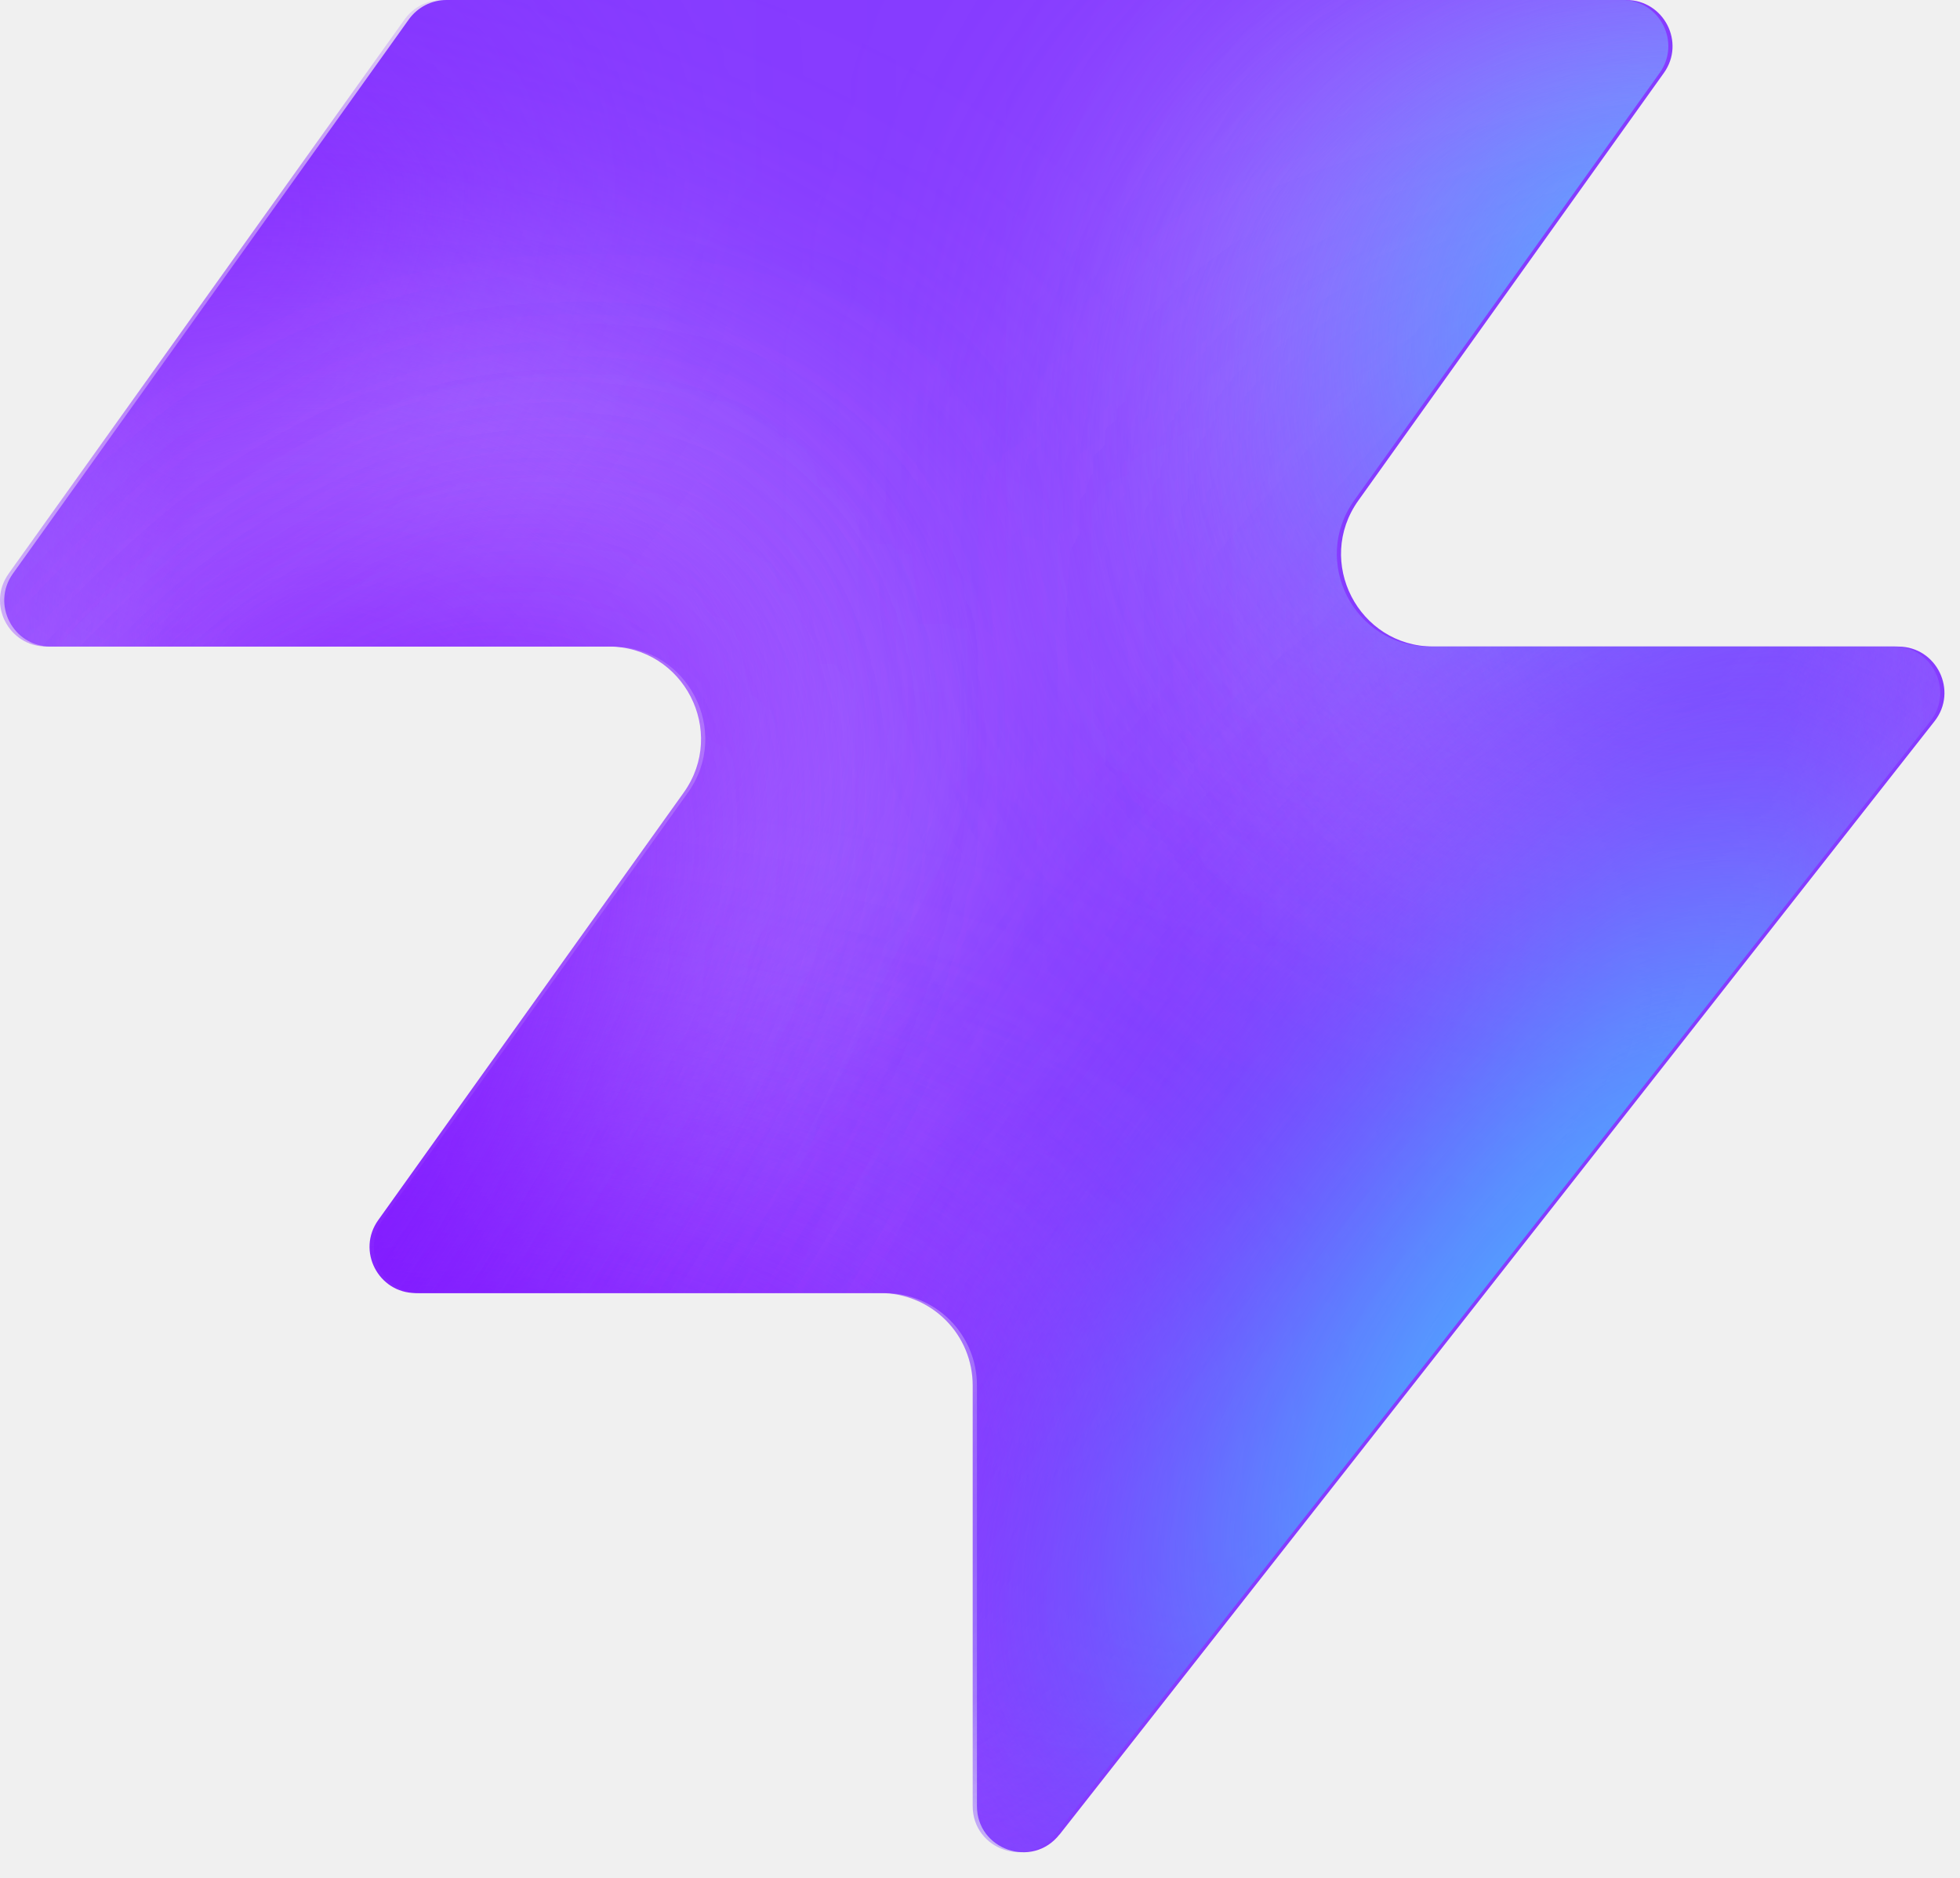
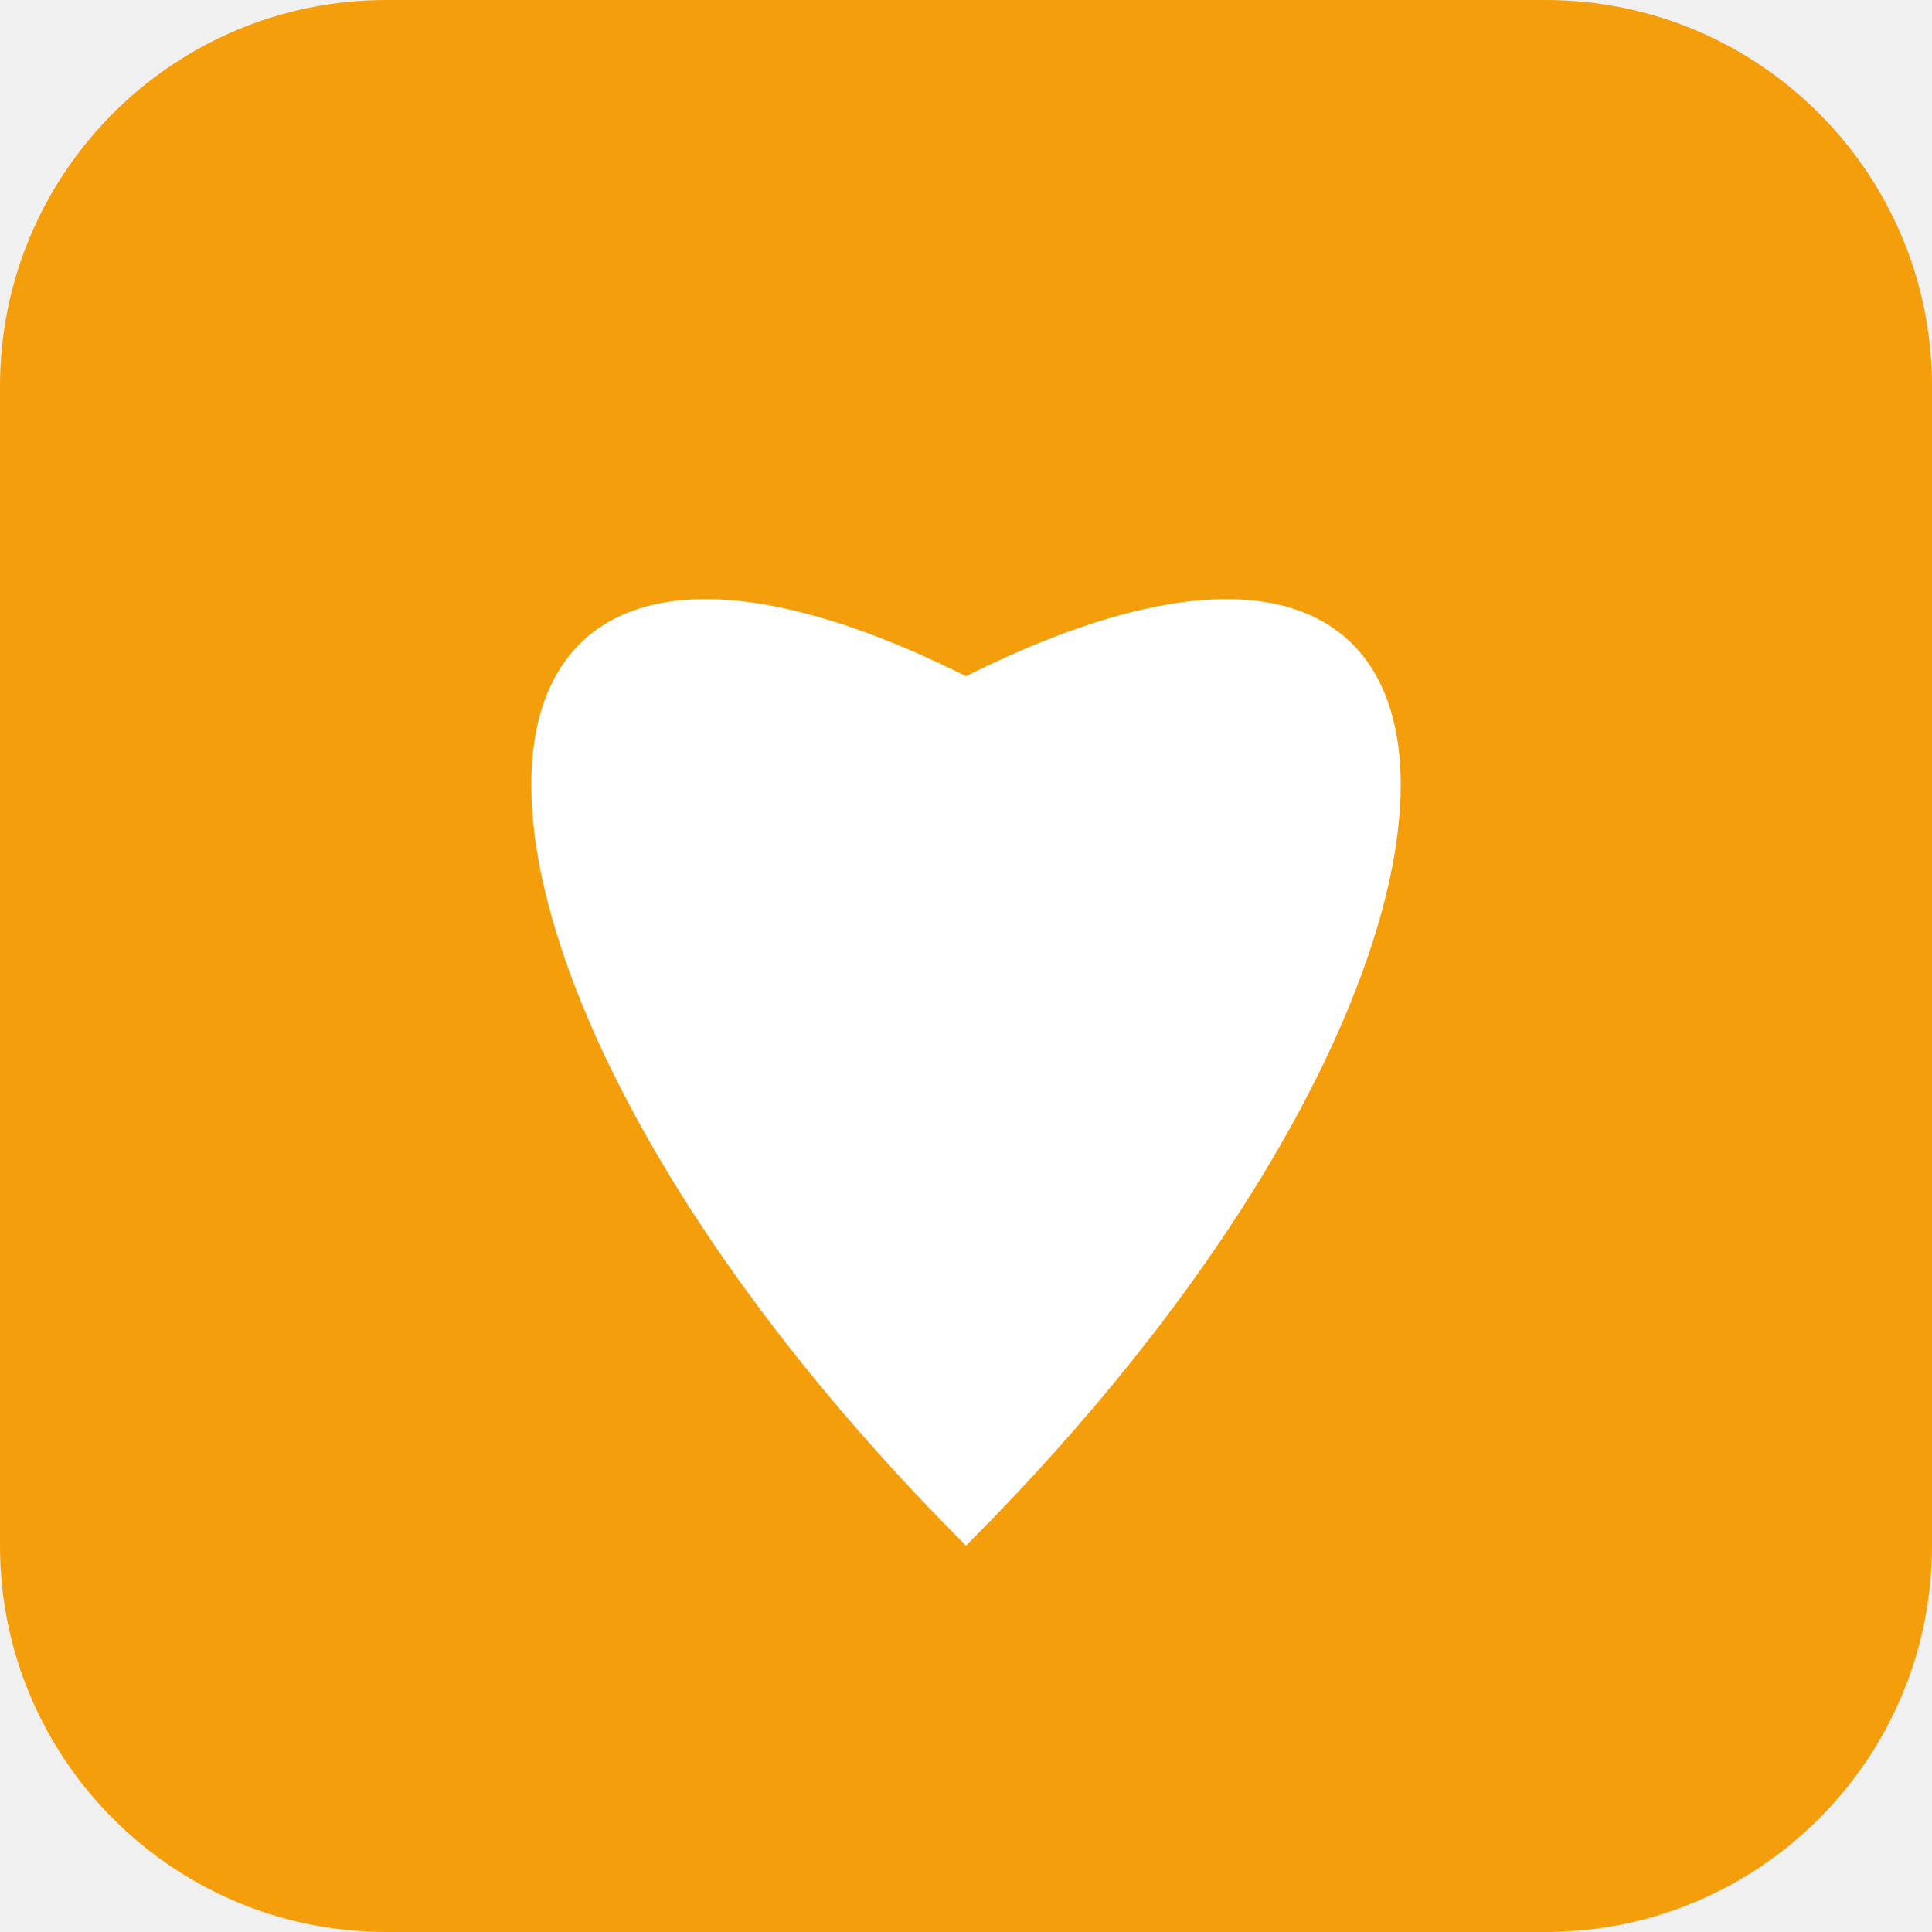
- <svg xmlns="http://www.w3.org/2000/svg" width="48" height="46" fill="none" viewBox="0 0 48 46">
-   <path fill="#863bff" d="M25.946 44.938c-.664.845-2.021.375-2.021-.698V33.937a2.26 2.26 0 0 0-2.262-2.262H10.287c-.92 0-1.456-1.04-.92-1.788l7.48-10.471c1.07-1.497 0-3.578-1.842-3.578H1.237c-.92 0-1.456-1.04-.92-1.788L10.013.474c.214-.297.556-.474.92-.474h28.894c.92 0 1.456 1.04.92 1.788l-7.48 10.471c-1.07 1.498 0 3.579 1.842 3.579h11.377c.943 0 1.473 1.088.89 1.83L25.947 44.94z" style="fill:#863bff;fill:color(display-p3 .525 .23 1);fill-opacity:1" />
-   <mask id="a" width="48" height="46" x="0" y="0" maskUnits="userSpaceOnUse" style="mask-type:alpha">
-     <path fill="#000" d="M25.842 44.938c-.664.844-2.021.375-2.021-.698V33.937a2.26 2.26 0 0 0-2.262-2.262H10.183c-.92 0-1.456-1.04-.92-1.788l7.48-10.471c1.07-1.498 0-3.579-1.842-3.579H1.133c-.92 0-1.456-1.04-.92-1.787L9.91.473c.214-.297.556-.474.92-.474h28.894c.92 0 1.456 1.04.92 1.788l-7.48 10.471c-1.07 1.498 0 3.578 1.842 3.578h11.377c.943 0 1.473 1.088.89 1.832L25.843 44.94z" style="fill:#000;fill-opacity:1" />
-   </mask>
-   <g mask="url(#a)">
-     <g filter="url(#b)">
-       <ellipse cx="5.508" cy="14.704" fill="#ede6ff" rx="5.508" ry="14.704" style="fill:#ede6ff;fill:color(display-p3 .927 .903 1);fill-opacity:1" transform="matrix(.00324 1 1 -.00324 -4.47 31.516)" />
-     </g>
-     <g filter="url(#c)">
-       <ellipse cx="10.399" cy="29.851" fill="#ede6ff" rx="10.399" ry="29.851" style="fill:#ede6ff;fill:color(display-p3 .927 .903 1);fill-opacity:1" transform="matrix(.00324 1 1 -.00324 -39.328 7.883)" />
-     </g>
-     <g filter="url(#d)">
-       <ellipse cx="5.508" cy="30.487" fill="#7e14ff" rx="5.508" ry="30.487" style="fill:#7e14ff;fill:color(display-p3 .492 .077 1);fill-opacity:1" transform="rotate(89.814 -25.913 -14.639)scale(1 -1)" />
-     </g>
-     <g filter="url(#e)">
-       <ellipse cx="5.508" cy="30.599" fill="#7e14ff" rx="5.508" ry="30.599" style="fill:#7e14ff;fill:color(display-p3 .492 .077 1);fill-opacity:1" transform="rotate(89.814 -32.644 -3.334)scale(1 -1)" />
-     </g>
-     <g filter="url(#f)">
-       <ellipse cx="5.508" cy="30.599" fill="#7e14ff" rx="5.508" ry="30.599" style="fill:#7e14ff;fill:color(display-p3 .492 .077 1);fill-opacity:1" transform="matrix(.00324 1 1 -.00324 -34.34 30.47)" />
-     </g>
-     <g filter="url(#g)">
-       <ellipse cx="14.072" cy="22.078" fill="#ede6ff" rx="14.072" ry="22.078" style="fill:#ede6ff;fill:color(display-p3 .927 .903 1);fill-opacity:1" transform="rotate(93.35 24.506 48.493)scale(-1 1)" />
-     </g>
-     <g filter="url(#h)">
-       <ellipse cx="3.47" cy="21.501" fill="#7e14ff" rx="3.47" ry="21.501" style="fill:#7e14ff;fill:color(display-p3 .492 .077 1);fill-opacity:1" transform="rotate(89.009 28.708 47.59)scale(-1 1)" />
-     </g>
-     <g filter="url(#i)">
-       <ellipse cx="3.47" cy="21.501" fill="#7e14ff" rx="3.47" ry="21.501" style="fill:#7e14ff;fill:color(display-p3 .492 .077 1);fill-opacity:1" transform="rotate(89.009 28.708 47.59)scale(-1 1)" />
-     </g>
-     <g filter="url(#j)">
-       <ellipse cx=".387" cy="8.972" fill="#7e14ff" rx="4.407" ry="29.108" style="fill:#7e14ff;fill:color(display-p3 .492 .077 1);fill-opacity:1" transform="rotate(39.51 .387 8.972)" />
-     </g>
-     <g filter="url(#k)">
-       <ellipse cx="47.523" cy="-6.092" fill="#7e14ff" rx="4.407" ry="29.108" style="fill:#7e14ff;fill:color(display-p3 .492 .077 1);fill-opacity:1" transform="rotate(37.892 47.523 -6.092)" />
-     </g>
-     <g filter="url(#l)">
-       <ellipse cx="41.412" cy="6.333" fill="#47bfff" rx="5.971" ry="9.665" style="fill:#47bfff;fill:color(display-p3 .28 .748 1);fill-opacity:1" transform="rotate(37.892 41.412 6.333)" />
-     </g>
-     <g filter="url(#m)">
-       <ellipse cx="-1.879" cy="38.332" fill="#7e14ff" rx="4.407" ry="29.108" style="fill:#7e14ff;fill:color(display-p3 .492 .077 1);fill-opacity:1" transform="rotate(37.892 -1.88 38.332)" />
-     </g>
-     <g filter="url(#n)">
-       <ellipse cx="-1.879" cy="38.332" fill="#7e14ff" rx="4.407" ry="29.108" style="fill:#7e14ff;fill:color(display-p3 .492 .077 1);fill-opacity:1" transform="rotate(37.892 -1.88 38.332)" />
-     </g>
-     <g filter="url(#o)">
-       <ellipse cx="35.651" cy="29.907" fill="#7e14ff" rx="4.407" ry="29.108" style="fill:#7e14ff;fill:color(display-p3 .492 .077 1);fill-opacity:1" transform="rotate(37.892 35.651 29.907)" />
-     </g>
-     <g filter="url(#p)">
-       <ellipse cx="38.418" cy="32.4" fill="#47bfff" rx="5.971" ry="15.297" style="fill:#47bfff;fill:color(display-p3 .28 .748 1);fill-opacity:1" transform="rotate(37.892 38.418 32.4)" />
-     </g>
-   </g>
-   <defs>
-     <filter id="b" width="60.045" height="41.654" x="-19.77" y="16.149" color-interpolation-filters="sRGB" filterUnits="userSpaceOnUse">
-       <feFlood flood-opacity="0" result="BackgroundImageFix" />
-       <feBlend in="SourceGraphic" in2="BackgroundImageFix" result="shape" />
-       <feGaussianBlur result="effect1_foregroundBlur_2002_17158" stdDeviation="7.659" />
-     </filter>
-     <filter id="c" width="90.34" height="51.437" x="-54.613" y="-7.533" color-interpolation-filters="sRGB" filterUnits="userSpaceOnUse">
-       <feFlood flood-opacity="0" result="BackgroundImageFix" />
-       <feBlend in="SourceGraphic" in2="BackgroundImageFix" result="shape" />
-       <feGaussianBlur result="effect1_foregroundBlur_2002_17158" stdDeviation="7.659" />
-     </filter>
-     <filter id="d" width="79.355" height="29.4" x="-49.64" y="2.03" color-interpolation-filters="sRGB" filterUnits="userSpaceOnUse">
-       <feFlood flood-opacity="0" result="BackgroundImageFix" />
-       <feBlend in="SourceGraphic" in2="BackgroundImageFix" result="shape" />
-       <feGaussianBlur result="effect1_foregroundBlur_2002_17158" stdDeviation="4.596" />
-     </filter>
-     <filter id="e" width="79.579" height="29.4" x="-45.045" y="20.029" color-interpolation-filters="sRGB" filterUnits="userSpaceOnUse">
-       <feFlood flood-opacity="0" result="BackgroundImageFix" />
-       <feBlend in="SourceGraphic" in2="BackgroundImageFix" result="shape" />
-       <feGaussianBlur result="effect1_foregroundBlur_2002_17158" stdDeviation="4.596" />
-     </filter>
-     <filter id="f" width="79.579" height="29.4" x="-43.513" y="21.178" color-interpolation-filters="sRGB" filterUnits="userSpaceOnUse">
-       <feFlood flood-opacity="0" result="BackgroundImageFix" />
-       <feBlend in="SourceGraphic" in2="BackgroundImageFix" result="shape" />
-       <feGaussianBlur result="effect1_foregroundBlur_2002_17158" stdDeviation="4.596" />
-     </filter>
-     <filter id="g" width="74.749" height="58.852" x="15.756" y="-17.901" color-interpolation-filters="sRGB" filterUnits="userSpaceOnUse">
-       <feFlood flood-opacity="0" result="BackgroundImageFix" />
-       <feBlend in="SourceGraphic" in2="BackgroundImageFix" result="shape" />
-       <feGaussianBlur result="effect1_foregroundBlur_2002_17158" stdDeviation="7.659" />
-     </filter>
-     <filter id="h" width="61.377" height="25.362" x="23.548" y="2.284" color-interpolation-filters="sRGB" filterUnits="userSpaceOnUse">
-       <feFlood flood-opacity="0" result="BackgroundImageFix" />
-       <feBlend in="SourceGraphic" in2="BackgroundImageFix" result="shape" />
-       <feGaussianBlur result="effect1_foregroundBlur_2002_17158" stdDeviation="4.596" />
-     </filter>
-     <filter id="i" width="61.377" height="25.362" x="23.548" y="2.284" color-interpolation-filters="sRGB" filterUnits="userSpaceOnUse">
-       <feFlood flood-opacity="0" result="BackgroundImageFix" />
-       <feBlend in="SourceGraphic" in2="BackgroundImageFix" result="shape" />
-       <feGaussianBlur result="effect1_foregroundBlur_2002_17158" stdDeviation="4.596" />
-     </filter>
-     <filter id="j" width="56.045" height="63.649" x="-27.636" y="-22.853" color-interpolation-filters="sRGB" filterUnits="userSpaceOnUse">
-       <feFlood flood-opacity="0" result="BackgroundImageFix" />
-       <feBlend in="SourceGraphic" in2="BackgroundImageFix" result="shape" />
-       <feGaussianBlur result="effect1_foregroundBlur_2002_17158" stdDeviation="4.596" />
-     </filter>
-     <filter id="k" width="54.814" height="64.646" x="20.116" y="-38.415" color-interpolation-filters="sRGB" filterUnits="userSpaceOnUse">
-       <feFlood flood-opacity="0" result="BackgroundImageFix" />
-       <feBlend in="SourceGraphic" in2="BackgroundImageFix" result="shape" />
-       <feGaussianBlur result="effect1_foregroundBlur_2002_17158" stdDeviation="4.596" />
-     </filter>
-     <filter id="l" width="33.541" height="35.313" x="24.641" y="-11.323" color-interpolation-filters="sRGB" filterUnits="userSpaceOnUse">
-       <feFlood flood-opacity="0" result="BackgroundImageFix" />
-       <feBlend in="SourceGraphic" in2="BackgroundImageFix" result="shape" />
-       <feGaussianBlur result="effect1_foregroundBlur_2002_17158" stdDeviation="4.596" />
-     </filter>
-     <filter id="m" width="54.814" height="64.646" x="-29.286" y="6.009" color-interpolation-filters="sRGB" filterUnits="userSpaceOnUse">
-       <feFlood flood-opacity="0" result="BackgroundImageFix" />
-       <feBlend in="SourceGraphic" in2="BackgroundImageFix" result="shape" />
-       <feGaussianBlur result="effect1_foregroundBlur_2002_17158" stdDeviation="4.596" />
-     </filter>
-     <filter id="n" width="54.814" height="64.646" x="-29.286" y="6.009" color-interpolation-filters="sRGB" filterUnits="userSpaceOnUse">
-       <feFlood flood-opacity="0" result="BackgroundImageFix" />
-       <feBlend in="SourceGraphic" in2="BackgroundImageFix" result="shape" />
-       <feGaussianBlur result="effect1_foregroundBlur_2002_17158" stdDeviation="4.596" />
-     </filter>
-     <filter id="o" width="54.814" height="64.646" x="8.244" y="-2.416" color-interpolation-filters="sRGB" filterUnits="userSpaceOnUse">
-       <feFlood flood-opacity="0" result="BackgroundImageFix" />
-       <feBlend in="SourceGraphic" in2="BackgroundImageFix" result="shape" />
-       <feGaussianBlur result="effect1_foregroundBlur_2002_17158" stdDeviation="4.596" />
-     </filter>
-     <filter id="p" width="39.409" height="43.623" x="18.713" y="10.588" color-interpolation-filters="sRGB" filterUnits="userSpaceOnUse">
-       <feFlood flood-opacity="0" result="BackgroundImageFix" />
-       <feBlend in="SourceGraphic" in2="BackgroundImageFix" result="shape" />
-       <feGaussianBlur result="effect1_foregroundBlur_2002_17158" stdDeviation="4.596" />
-     </filter>
-   </defs>
+ <svg xmlns="http://www.w3.org/2000/svg" viewBox="0 0 100 100">
+   <rect width="100" height="100" rx="20" fill="#F59E0B" />
+   <path d="M50 80 C20 50, 20 20, 50 35 C80 20, 80 50, 50 80" fill="#FFFFFF" />
</svg>
